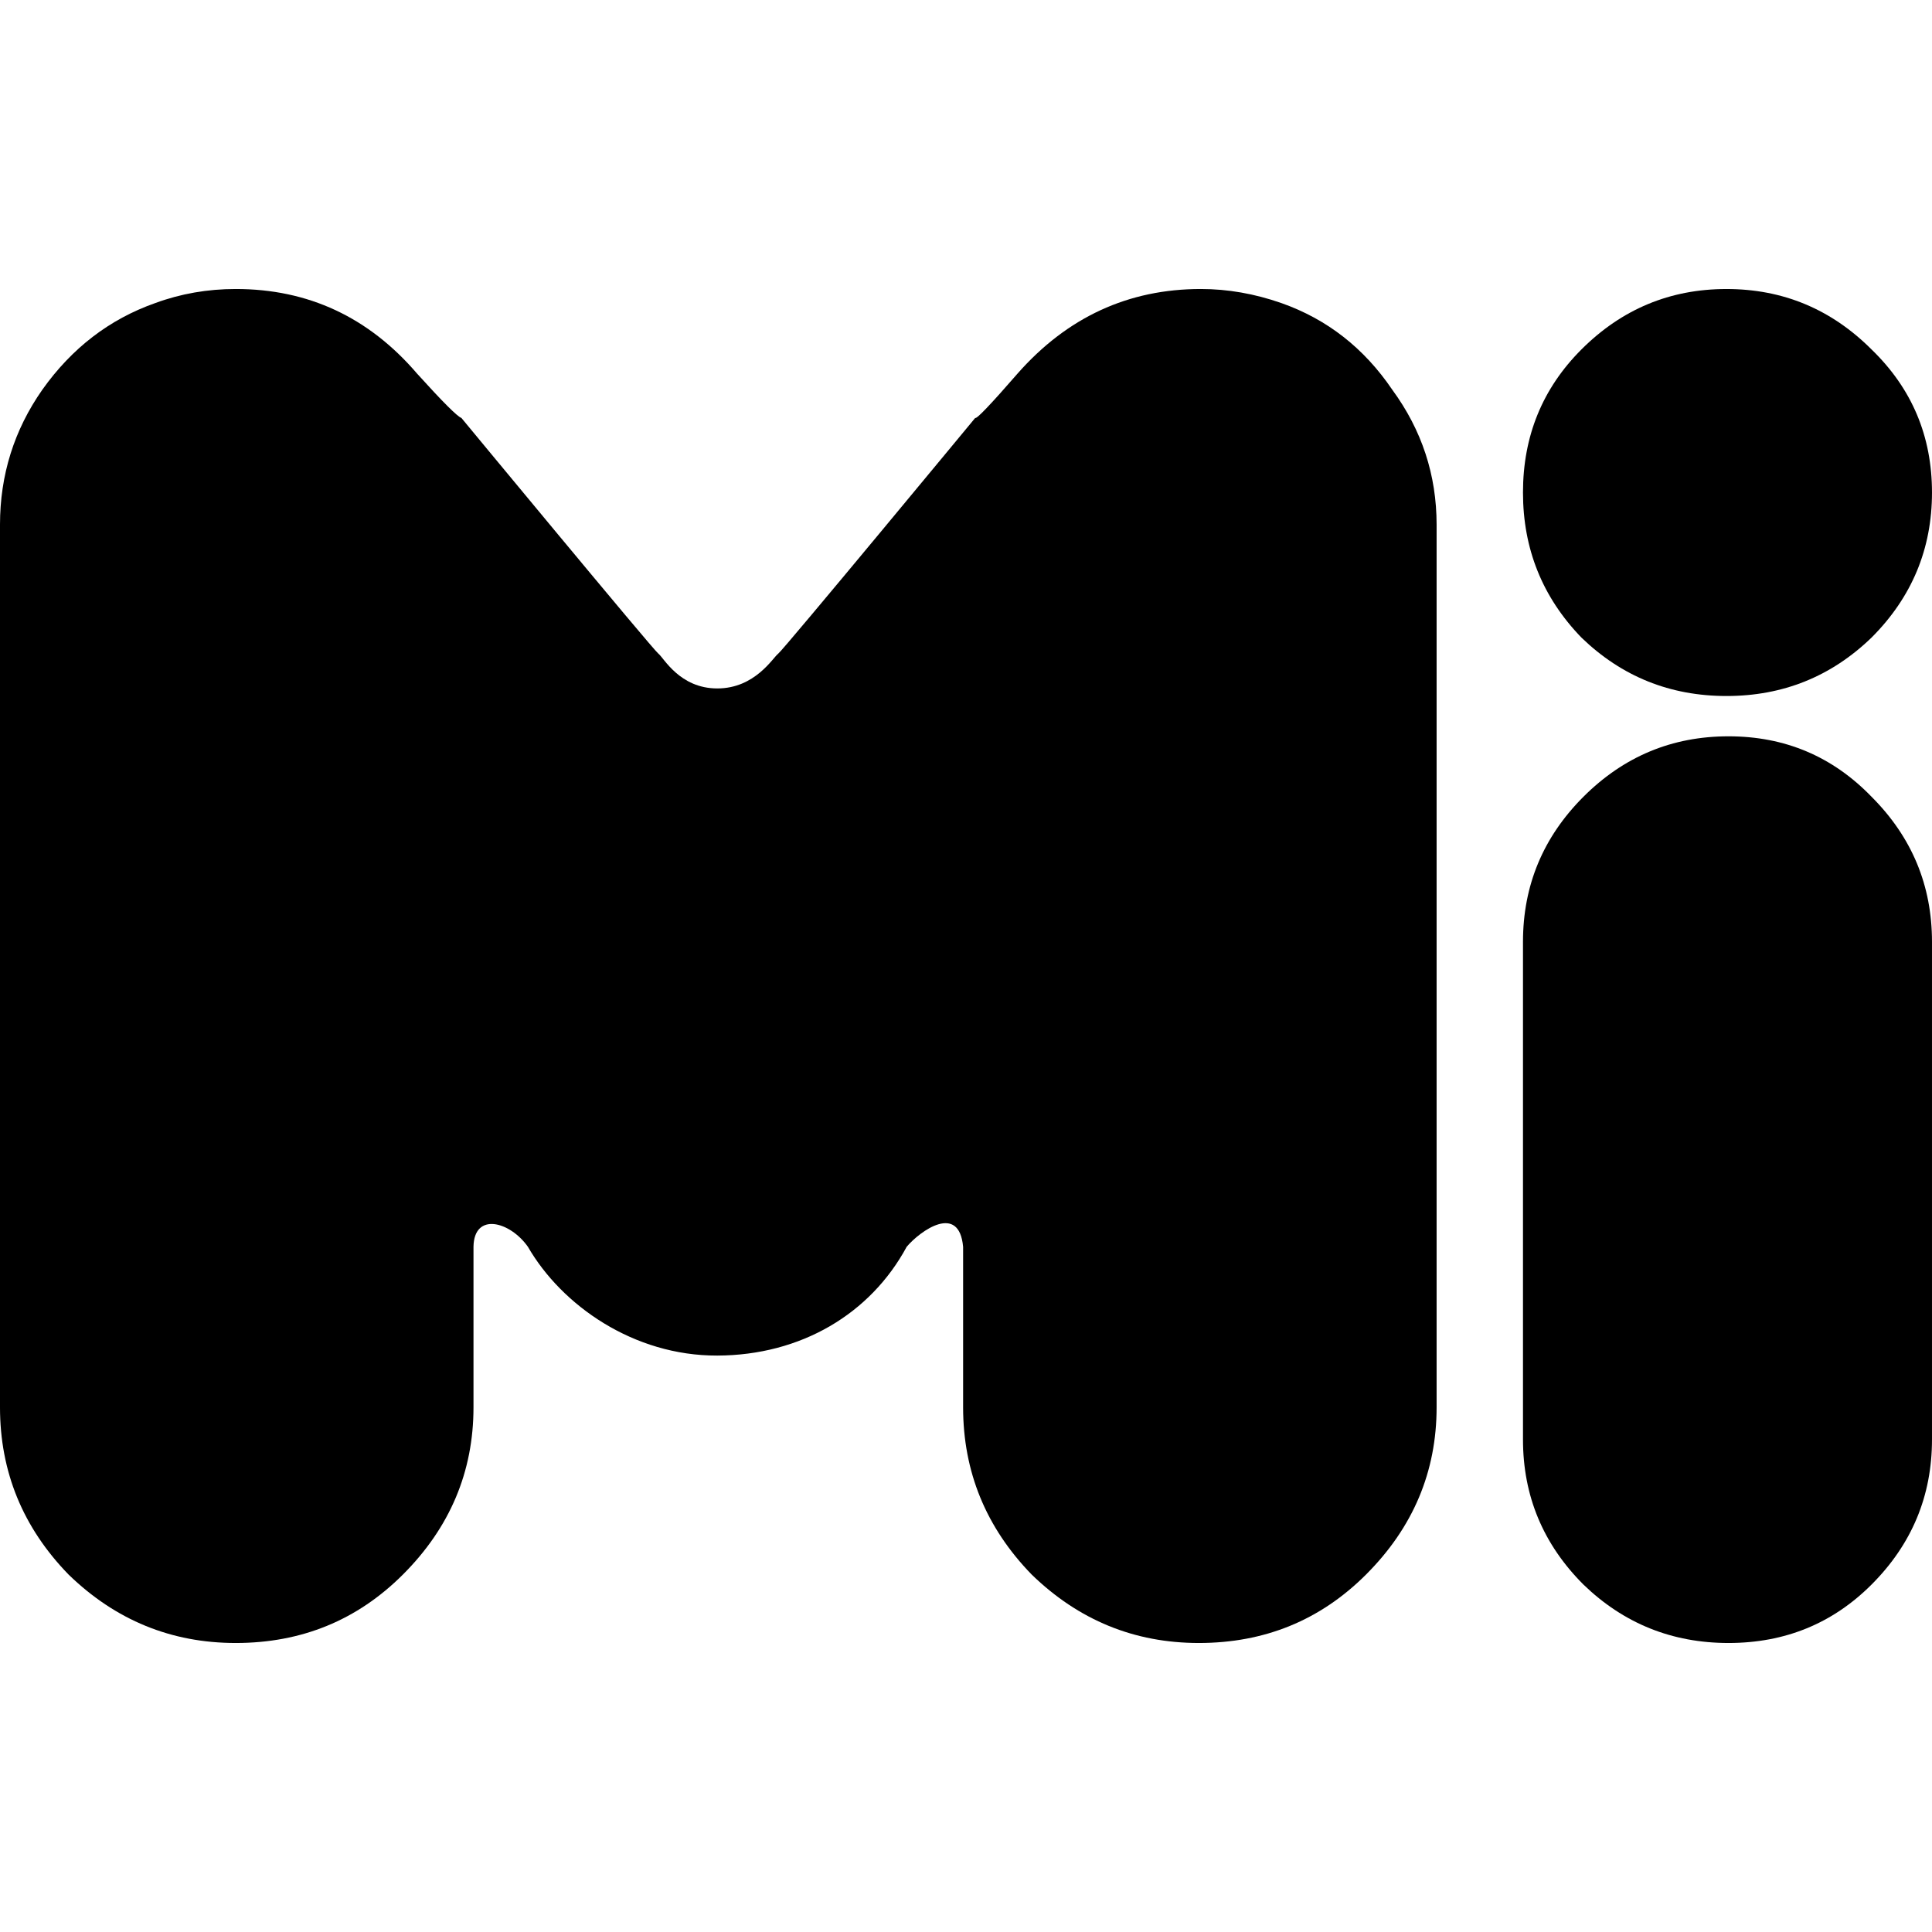
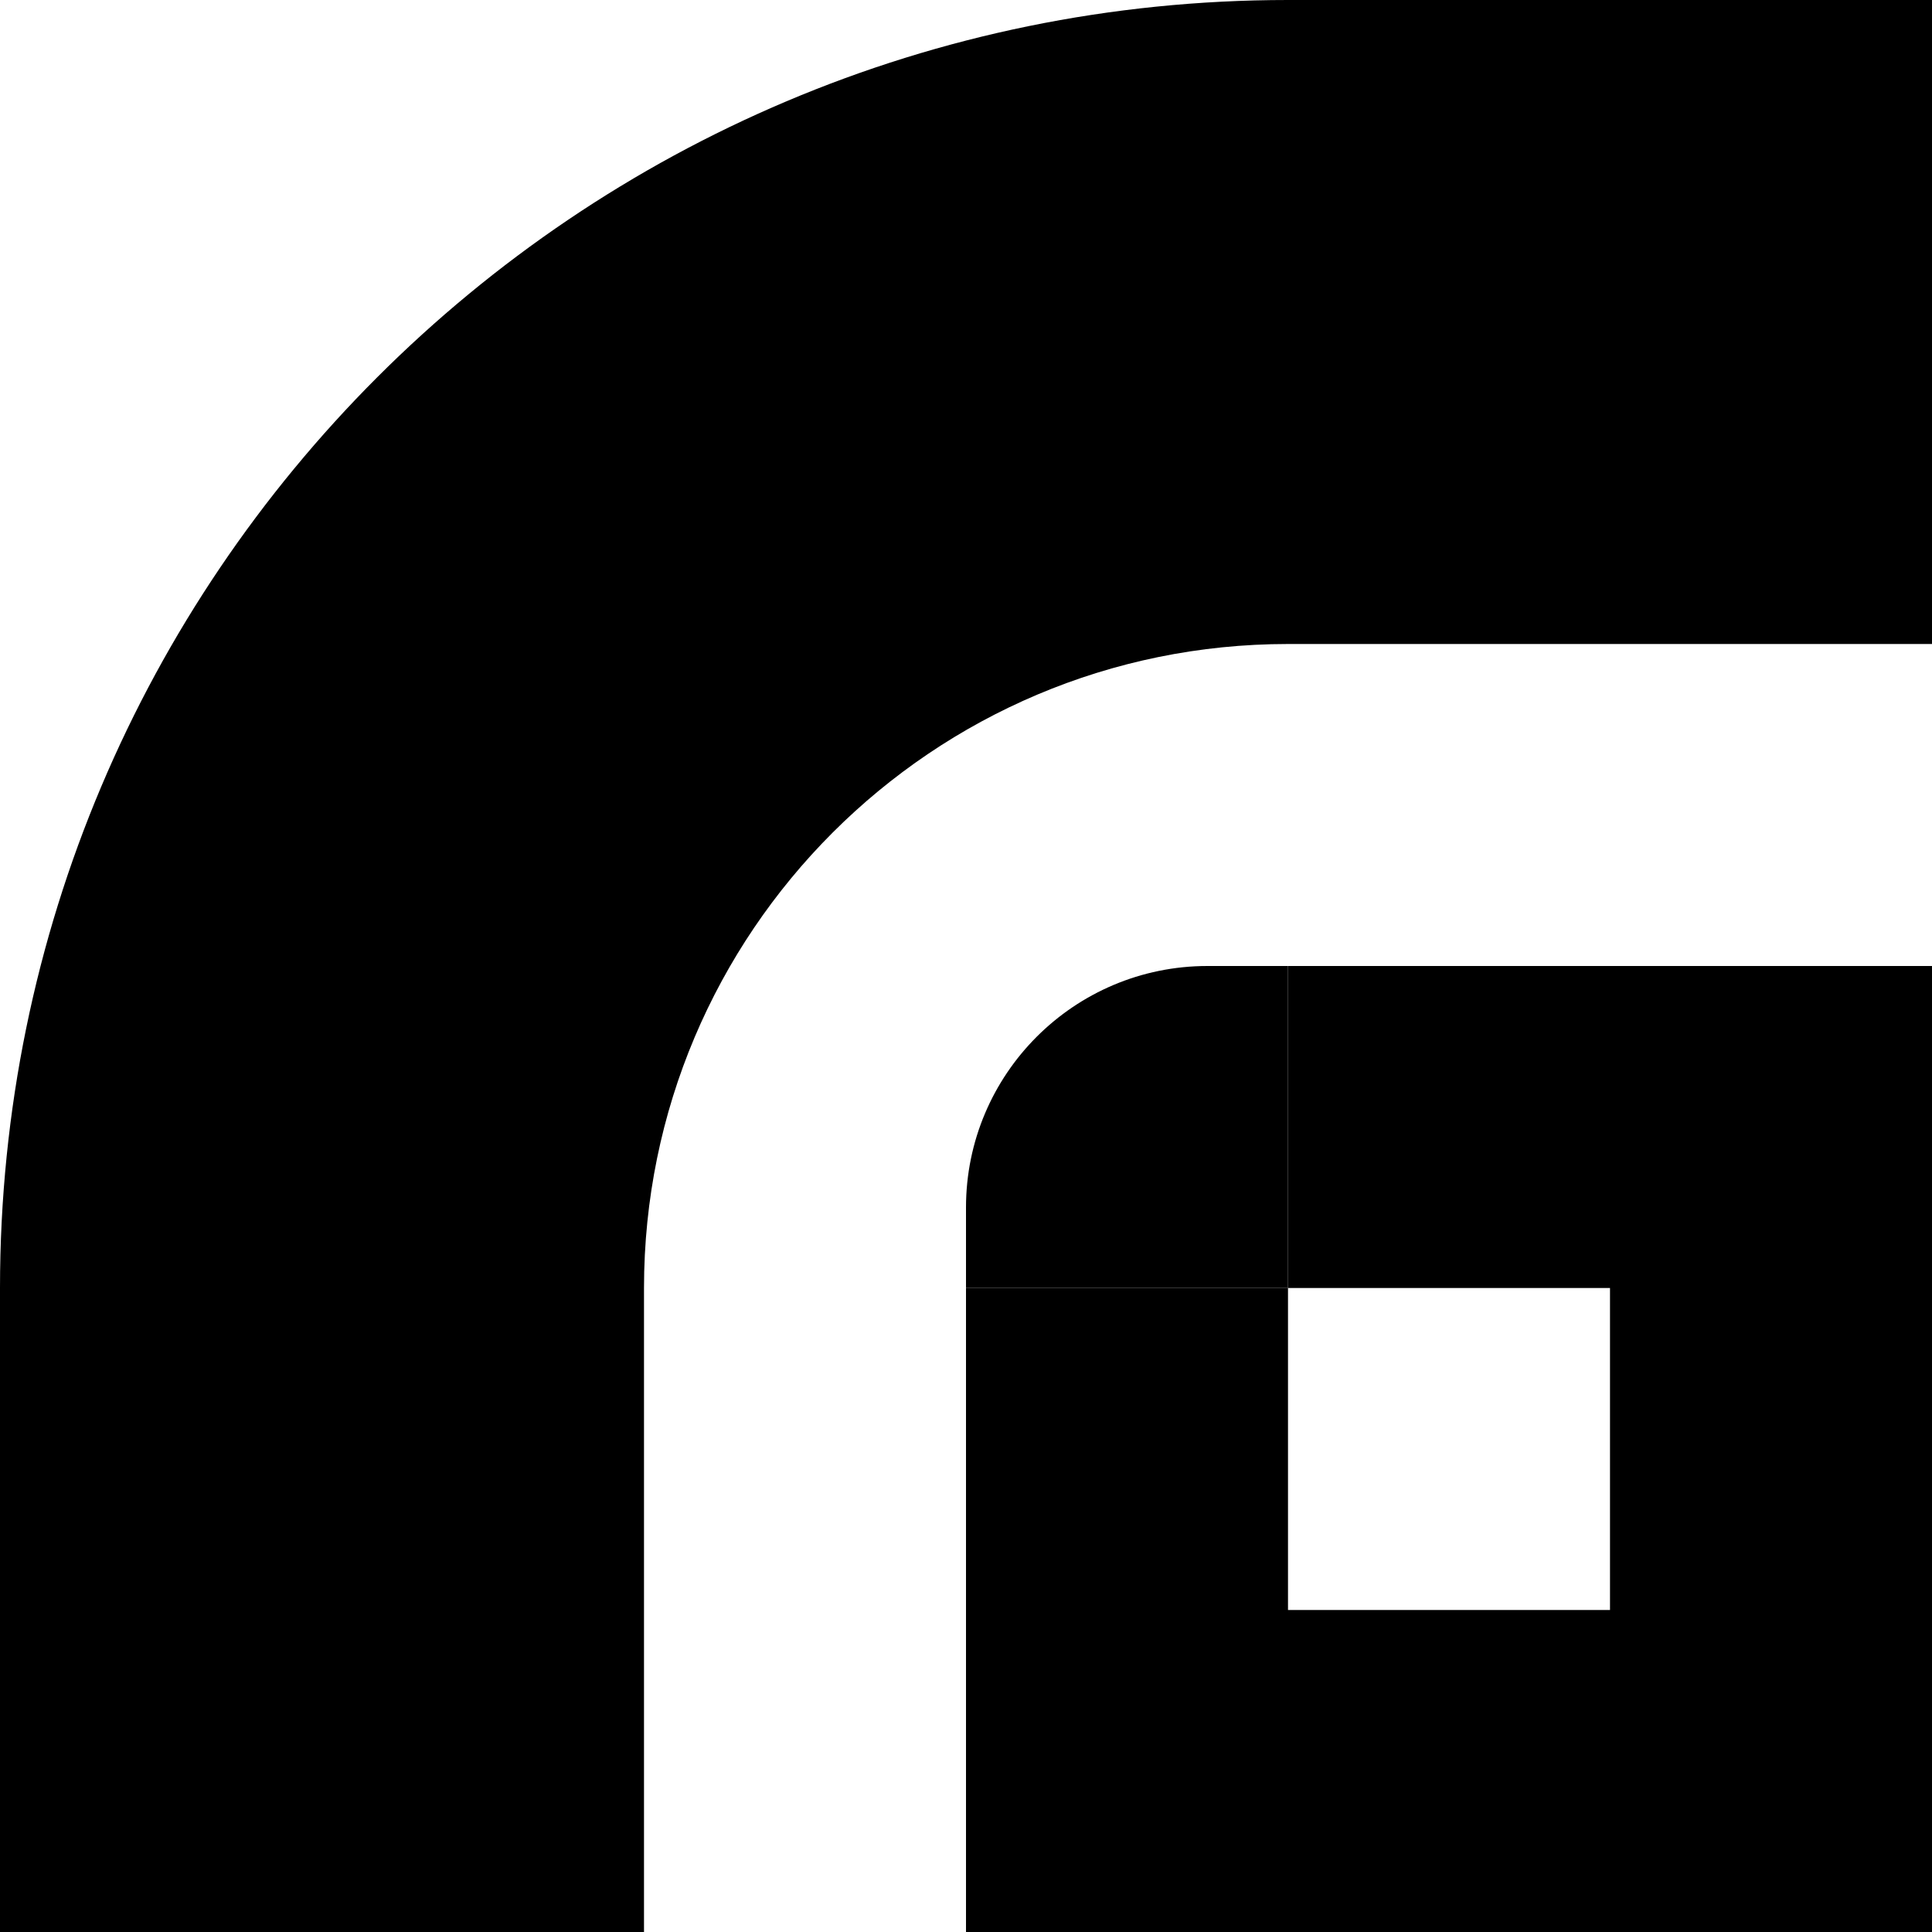
- <svg xmlns="http://www.w3.org/2000/svg" width="512" height="512" viewBox="0 0 135.467 135.467" version="1.1" id="svg8">
-   <defs id="defs2">
-     </defs>
-   <g id="layer1" transform="translate(-30.80909,-111.786)">
-     <g id="g4502" transform="matrix(1.096096,0,0,1.096096,-2.960633,-44.02358)">
-       <g style="fill-opacity:1" transform="translate(-1.3333333e-6,-1.3439941e-6)" id="g5125">
-         <g transform="matrix(0.9139133,0,0,0.9139133,7.971991,17.59576)" id="text4489" style="font-style:normal;font-variant:normal;font-weight:normal;font-stretch:normal;font-size:141.034px;line-height:476.695px;font-family:'OTADESIGN Rounded';-inkscape-font-specification:'OTADESIGN Rounded';letter-spacing:0px;word-spacing:0px;fill-opacity:1;stroke:none;stroke-width:0.29px;stroke-linecap:butt;stroke-linejoin:miter;stroke-opacity:1" aria-label="Mi">
-           <path id="path5210" style="font-style:normal;font-variant:normal;font-weight:normal;font-stretch:normal;font-family:'OTADESIGN Rounded';-inkscape-font-specification:'OTADESIGN Rounded';fill-opacity:1;stroke-width:0.29px" d="m 75.196,231.171 c -5.855,0.02 -10.885,-3.508 -13.257,-7.616 -1.267,-1.795 -3.772,-2.433 -3.808,0 v 11.233 c 0,4.513 -1.645,8.415 -4.936,11.706 -3.197,3.197 -7.099,4.795 -11.706,4.795 -4.513,0 -8.415,-1.598 -11.706,-4.795 -3.197,-3.291 -4.795,-7.193 -4.795,-11.706 v -61.773 c 0,-3.479 0.987,-6.629 2.962,-9.449 2.068,-2.915 4.701,-4.936 7.898,-6.064 1.786,-0.658 3.667,-0.987 5.641,-0.987 5.077,0 9.308,1.974 12.693,5.923 1.786,1.974 2.821,3.009 3.103,3.103 0,0 13.408,16.213 13.784,16.495 0.376,0.282 1.481,2.438 4.127,2.438 2.646,0 3.892,-2.156 4.268,-2.438 0.376,-0.282 13.784,-16.495 13.784,-16.495 0.094,0.094 1.081,-0.94 2.962,-3.103 3.479,-3.949 7.757,-5.923 12.834,-5.923 1.88,0 3.761,0.329 5.641,0.987 3.197,1.128 5.782,3.15 7.757,6.064 2.068,2.821 3.103,5.97 3.103,9.449 v 61.773 c 0,4.513 -1.645,8.415 -4.936,11.706 -3.197,3.197 -7.099,4.795 -11.706,4.795 -4.513,0 -8.415,-1.598 -11.706,-4.795 -3.197,-3.291 -4.795,-7.193 -4.795,-11.706 v -11.233 c -0.278,-3.066 -2.988,-1.134 -3.949,0 -2.539,4.701 -7.402,7.596 -13.257,7.616 z" />
-           <path id="path5212" style="font-style:normal;font-variant:normal;font-weight:normal;font-stretch:normal;font-family:'OTADESIGN Rounded';-inkscape-font-specification:'OTADESIGN Rounded';fill-opacity:1;stroke-width:0.29px" d="m 145.835,185.004 q -5.923,0 -10.154,-4.09 -4.09,-4.231 -4.09,-10.154 0,-5.923 4.09,-10.013 4.231,-4.231 10.154,-4.231 5.923,0 10.154,4.231 4.231,4.09 4.231,10.013 0,5.923 -4.231,10.154 -4.231,4.09 -10.154,4.09 z m 0.141,2.821 q 5.923,0 10.013,4.231 4.231,4.231 4.231,10.154 v 34.835 q 0,5.923 -4.231,10.154 -4.09,4.09 -10.013,4.09 -5.923,0 -10.154,-4.09 -4.231,-4.231 -4.231,-10.154 v -34.835 q 0,-5.923 4.231,-10.154 4.231,-4.231 10.154,-4.231 z" />
-         </g>
-       </g>
-     </g>
-   </g>
+ <svg xmlns="http://www.w3.org/2000/svg" version="1.1" viewBox="0 0 768 768">
+   <path d="M768 0H512C229.23 0 0 229.23 0 512v256h256V512c0-141.38 114.62-256 256-256h256Z" />
+   <path d="M512 384h-32a96 96 0 0 0-96 96v32h128Z" />
+   <path d="M768 768V384H512v128h128v128H512V512H384v256h384z" />
</svg>
